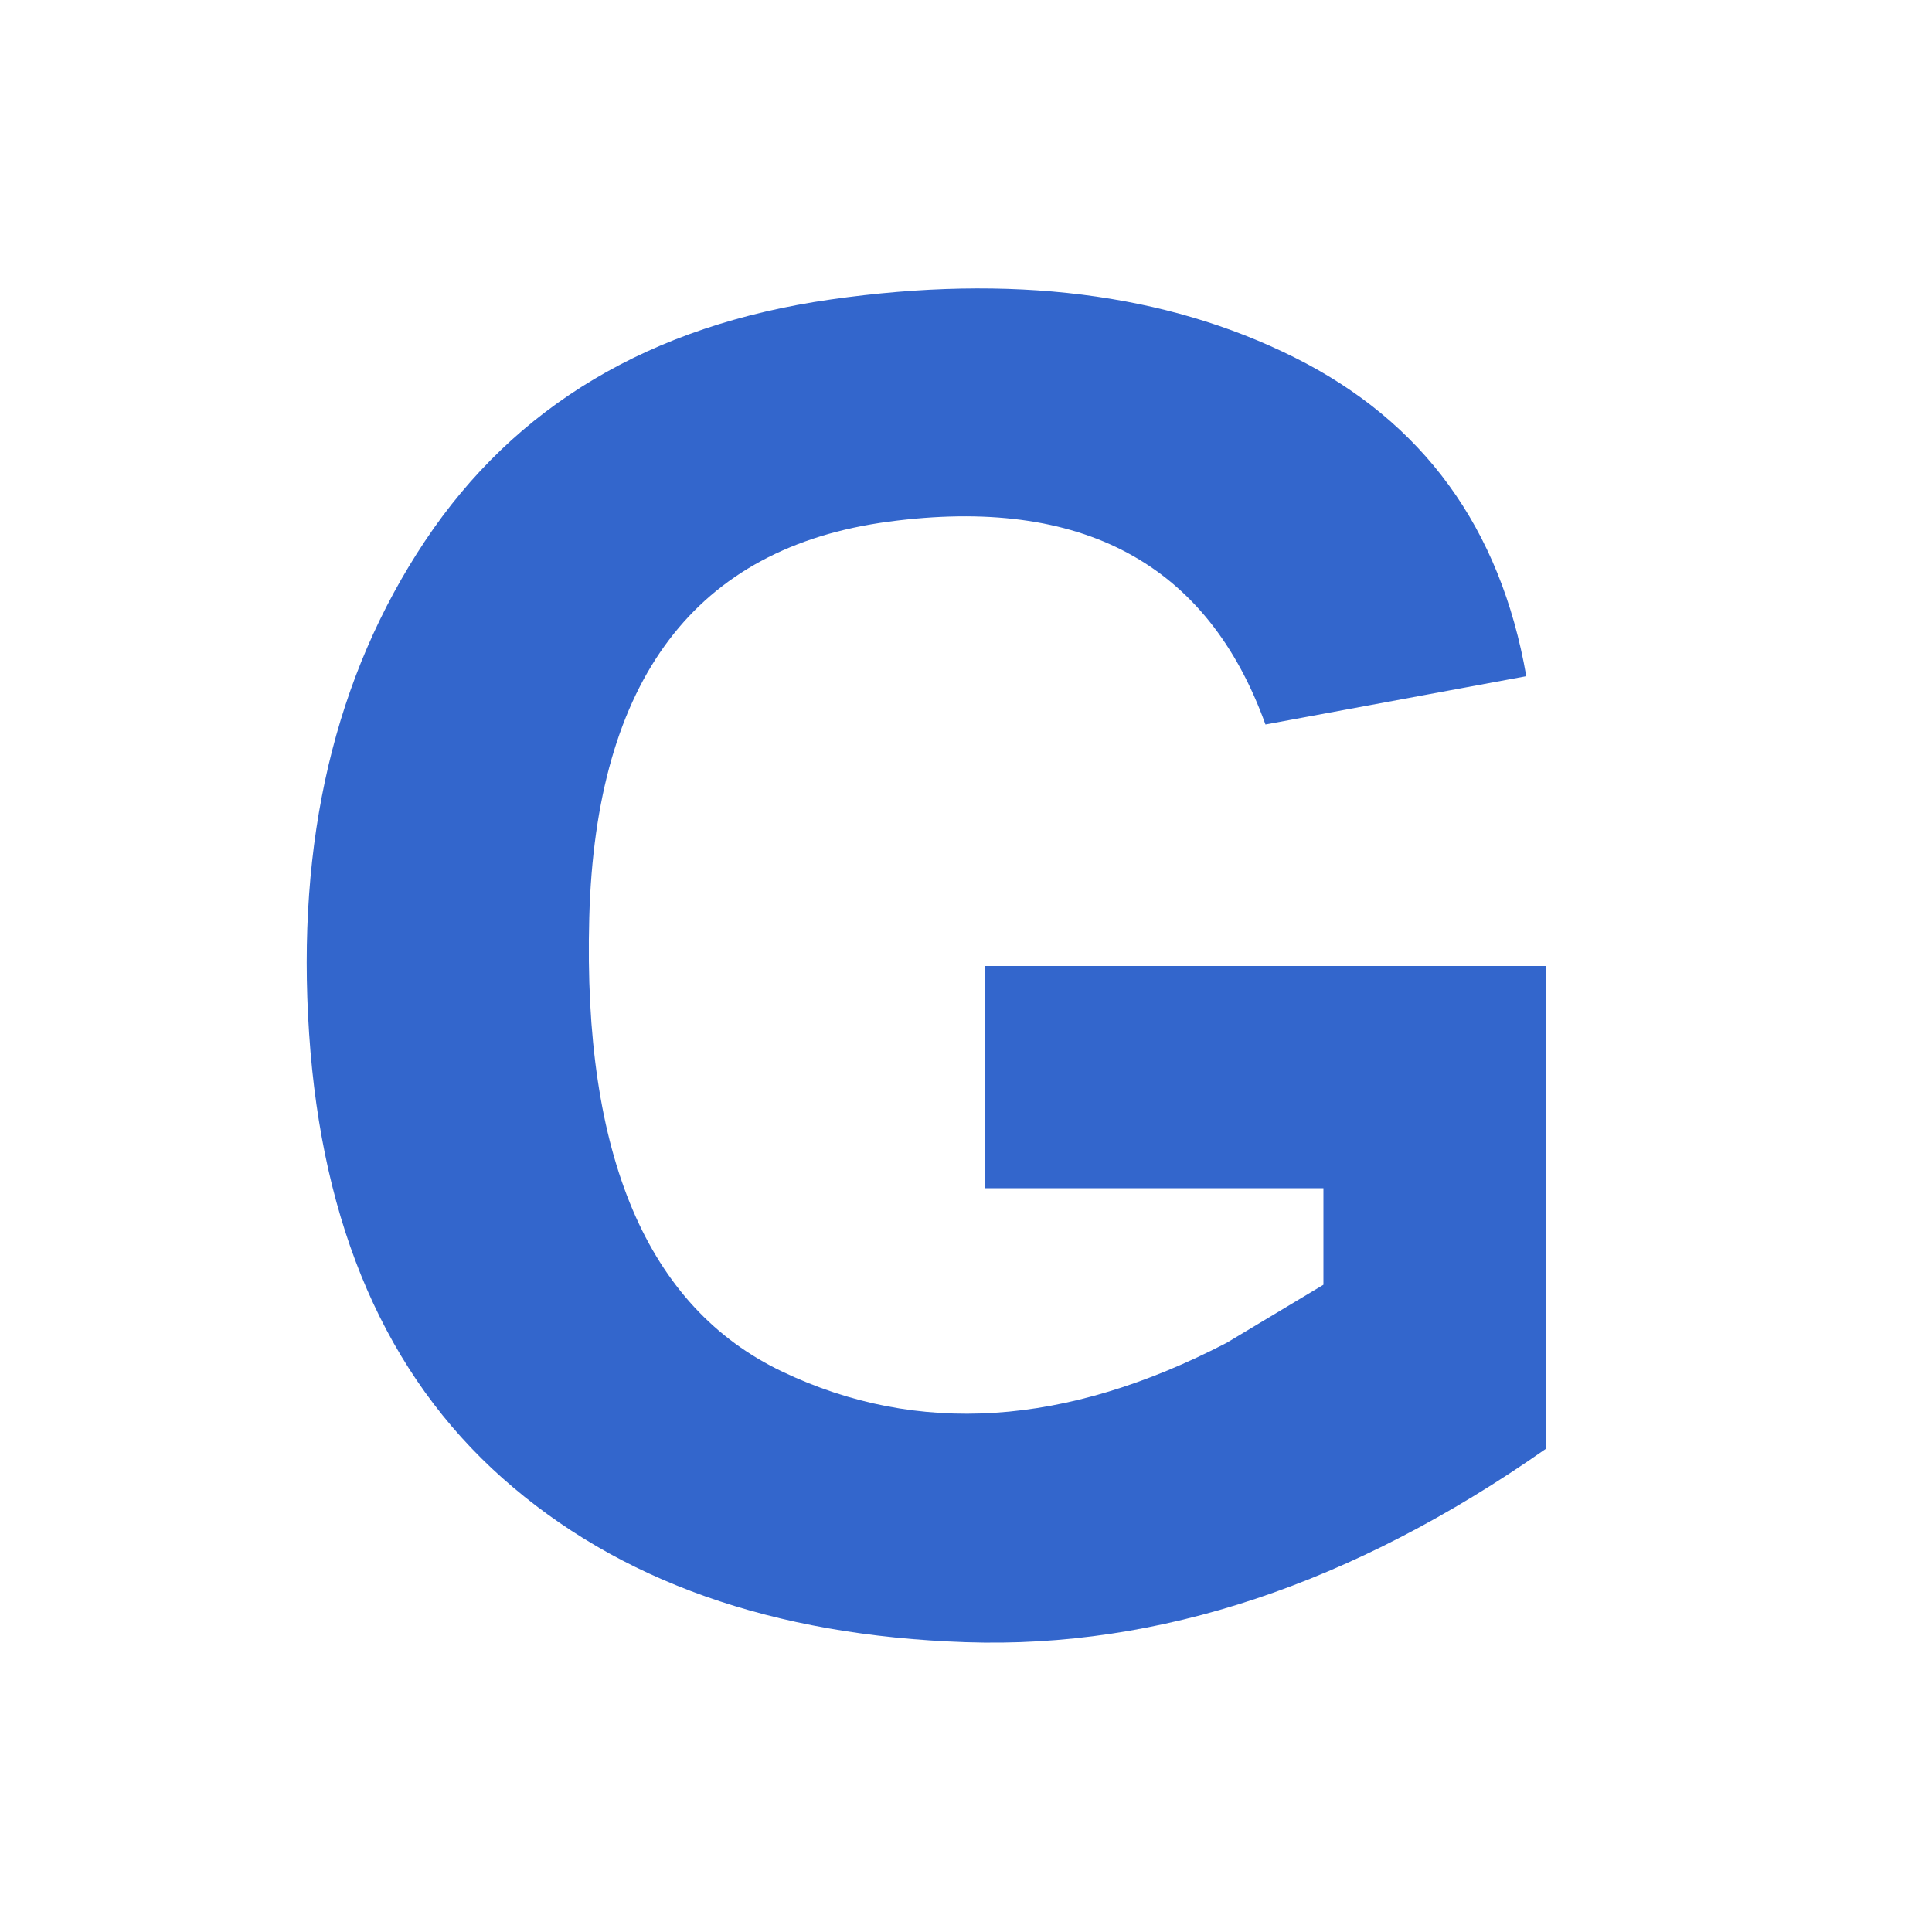
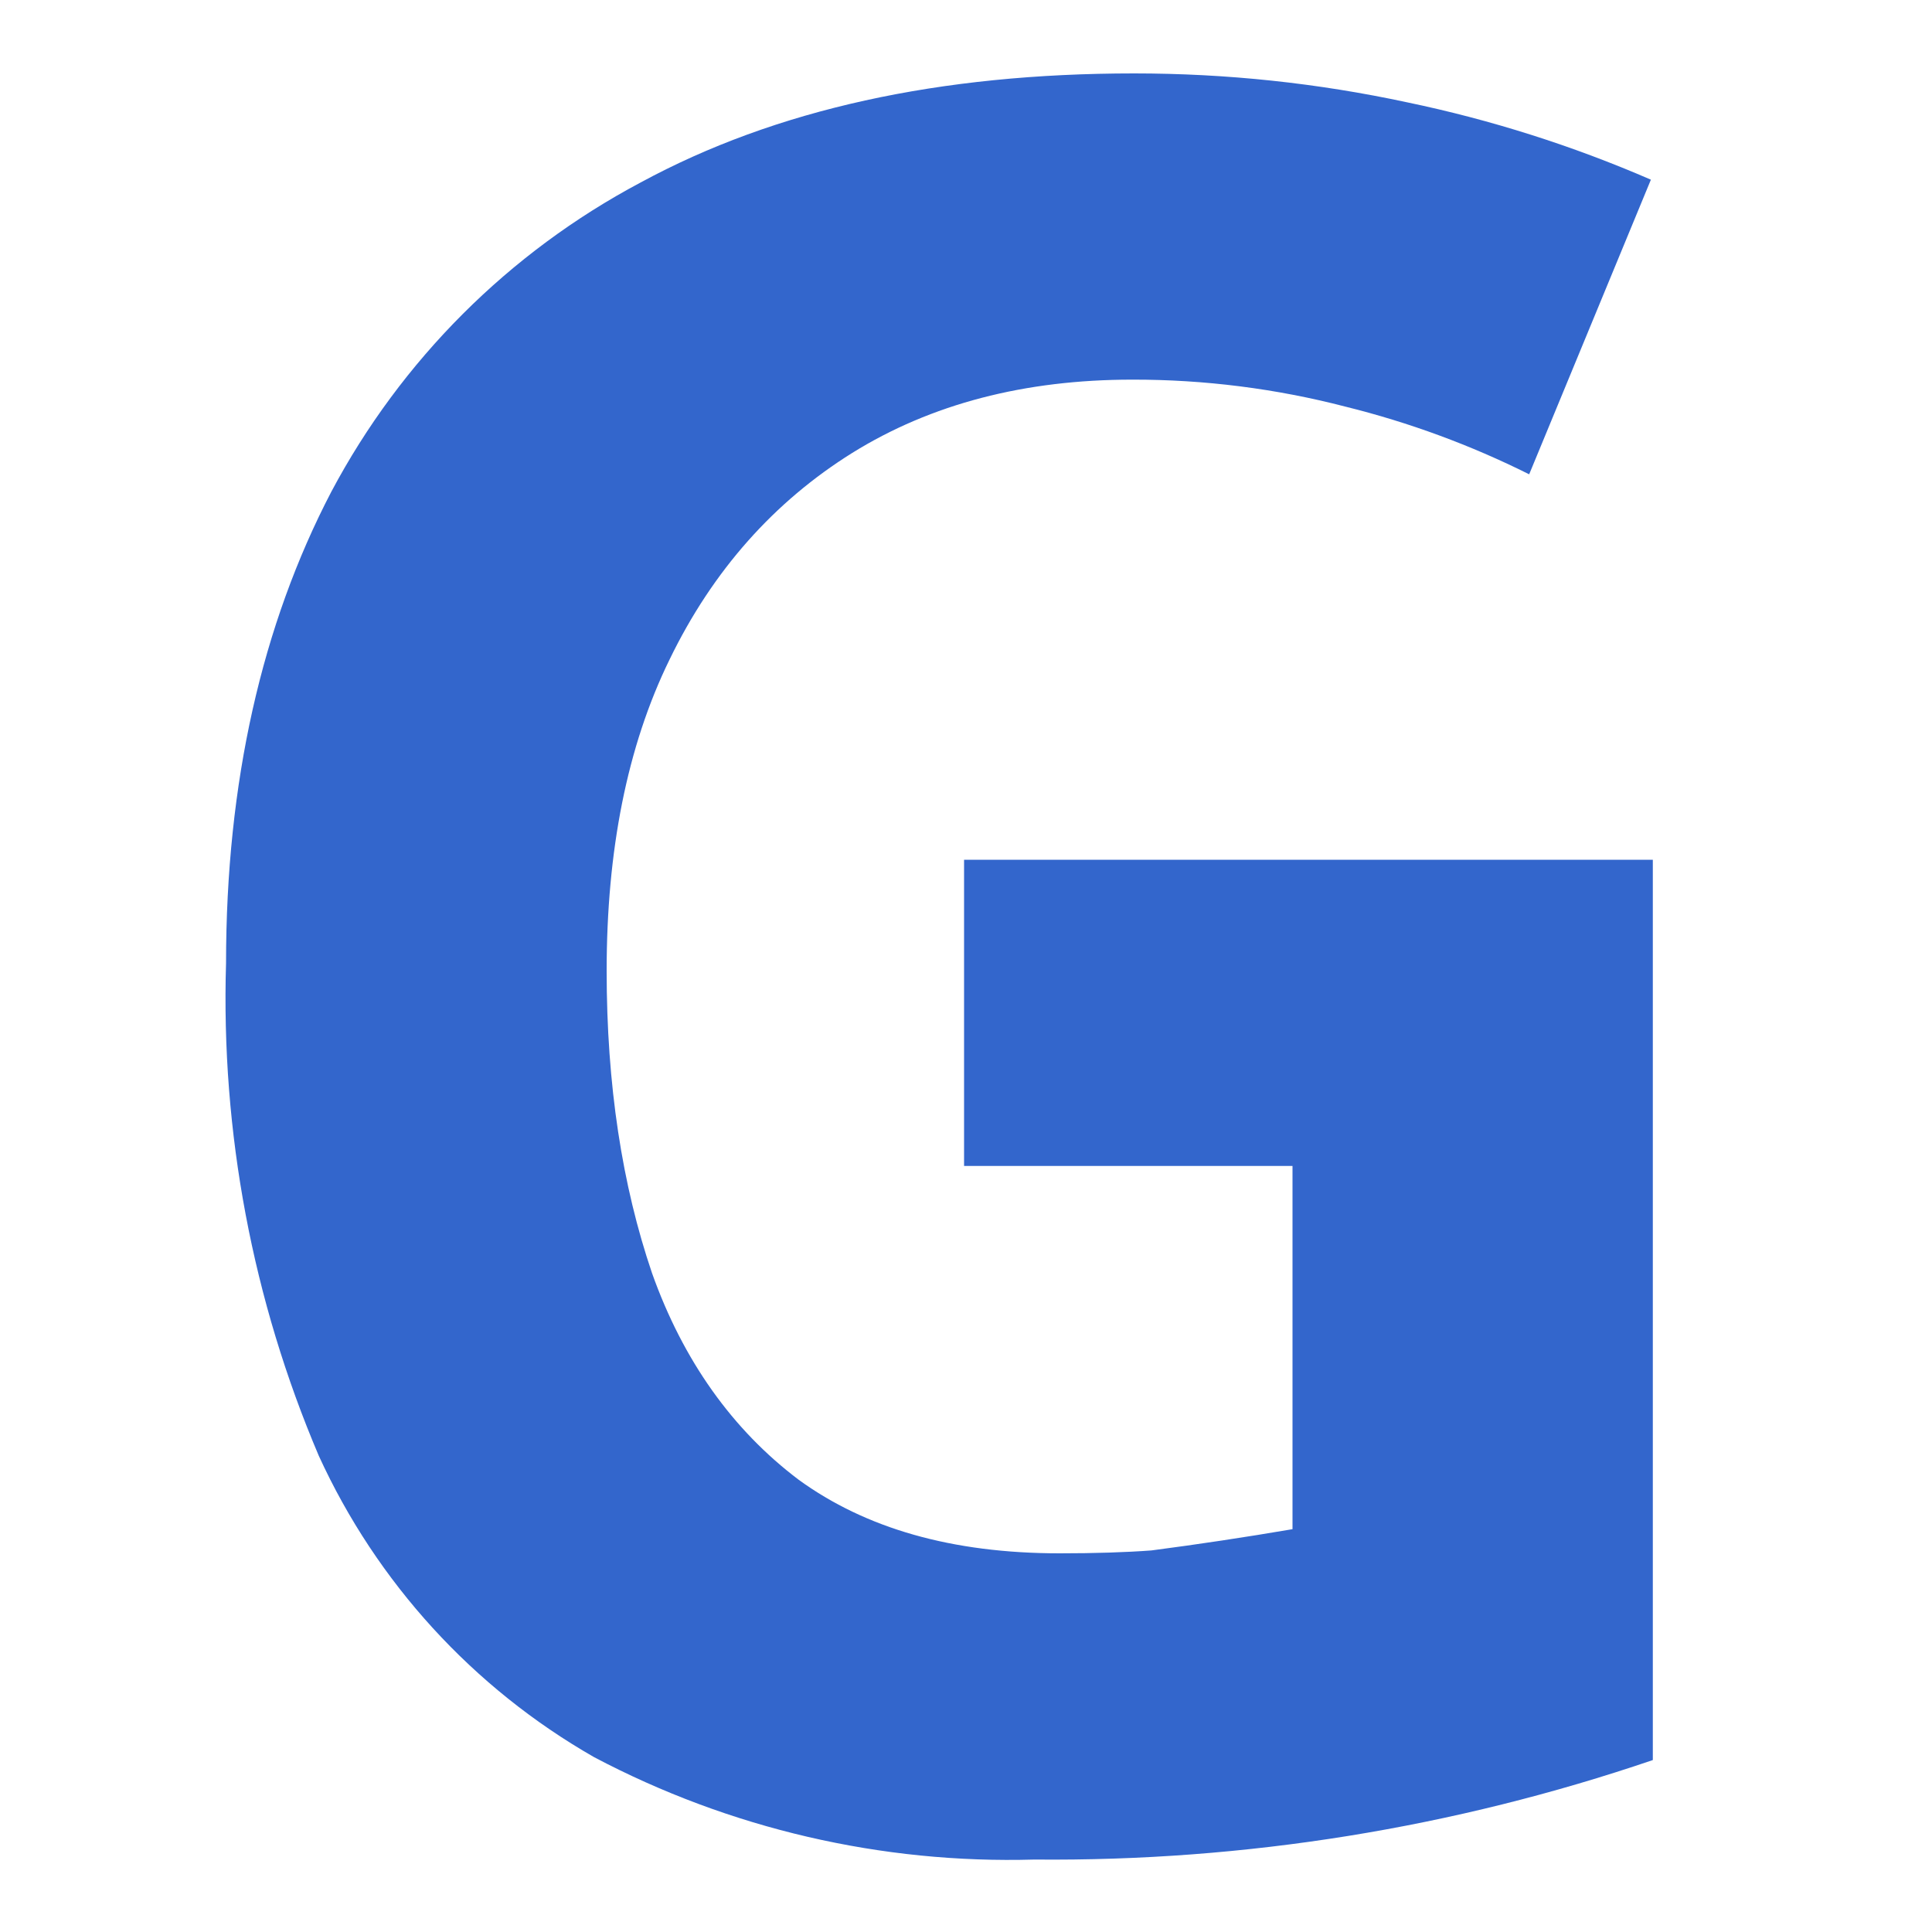
<svg xmlns="http://www.w3.org/2000/svg" width="20" height="20" viewBox="0 0 20 20">
  <g fill="#36c">
-     <path d="M13.7 13.3v-1h-3.5V10H16v5q-3 2.1-6 2t-4.8-1.7-2-4.6 1.2-5.1 4.2-2.5 4.8.6T15.8 7l-2.7.5Q12.2 5 9.2 5.4T6.1 9.5t2 4.7 4.6-.3z" />
+     <path d="M9.98 8.9h7.13v9.32a19.28 19.28 0 01-6.4 1.03 9.2 9.2 0 01-4.56-1.06 6.9 6.9 0 01-2.85-3.12 12.08 12.08 0 01-.96-5.1c0-1.87.37-3.5 1.09-4.88a7.73 7.73 0 013.2-3.2c1.4-.76 3.1-1.13 5.11-1.13.96 0 1.9.1 2.83.3a13 13 0 012.52.8l-1.26 3.05a9.22 9.22 0 00-1.9-.7 8.72 8.72 0 00-2.21-.28c-1.11 0-2.08.25-2.9.76-.8.5-1.44 1.21-1.89 2.14-.44.9-.65 1.98-.65 3.22 0 1.18.16 2.22.47 3.13.32.9.83 1.62 1.52 2.14.69.5 1.58.76 2.7.76.36 0 .68-.01.95-.03a38.05 38.05 0 001.46-.22v-3.76h-3.4V8.89z" />
  </g>
</svg>
